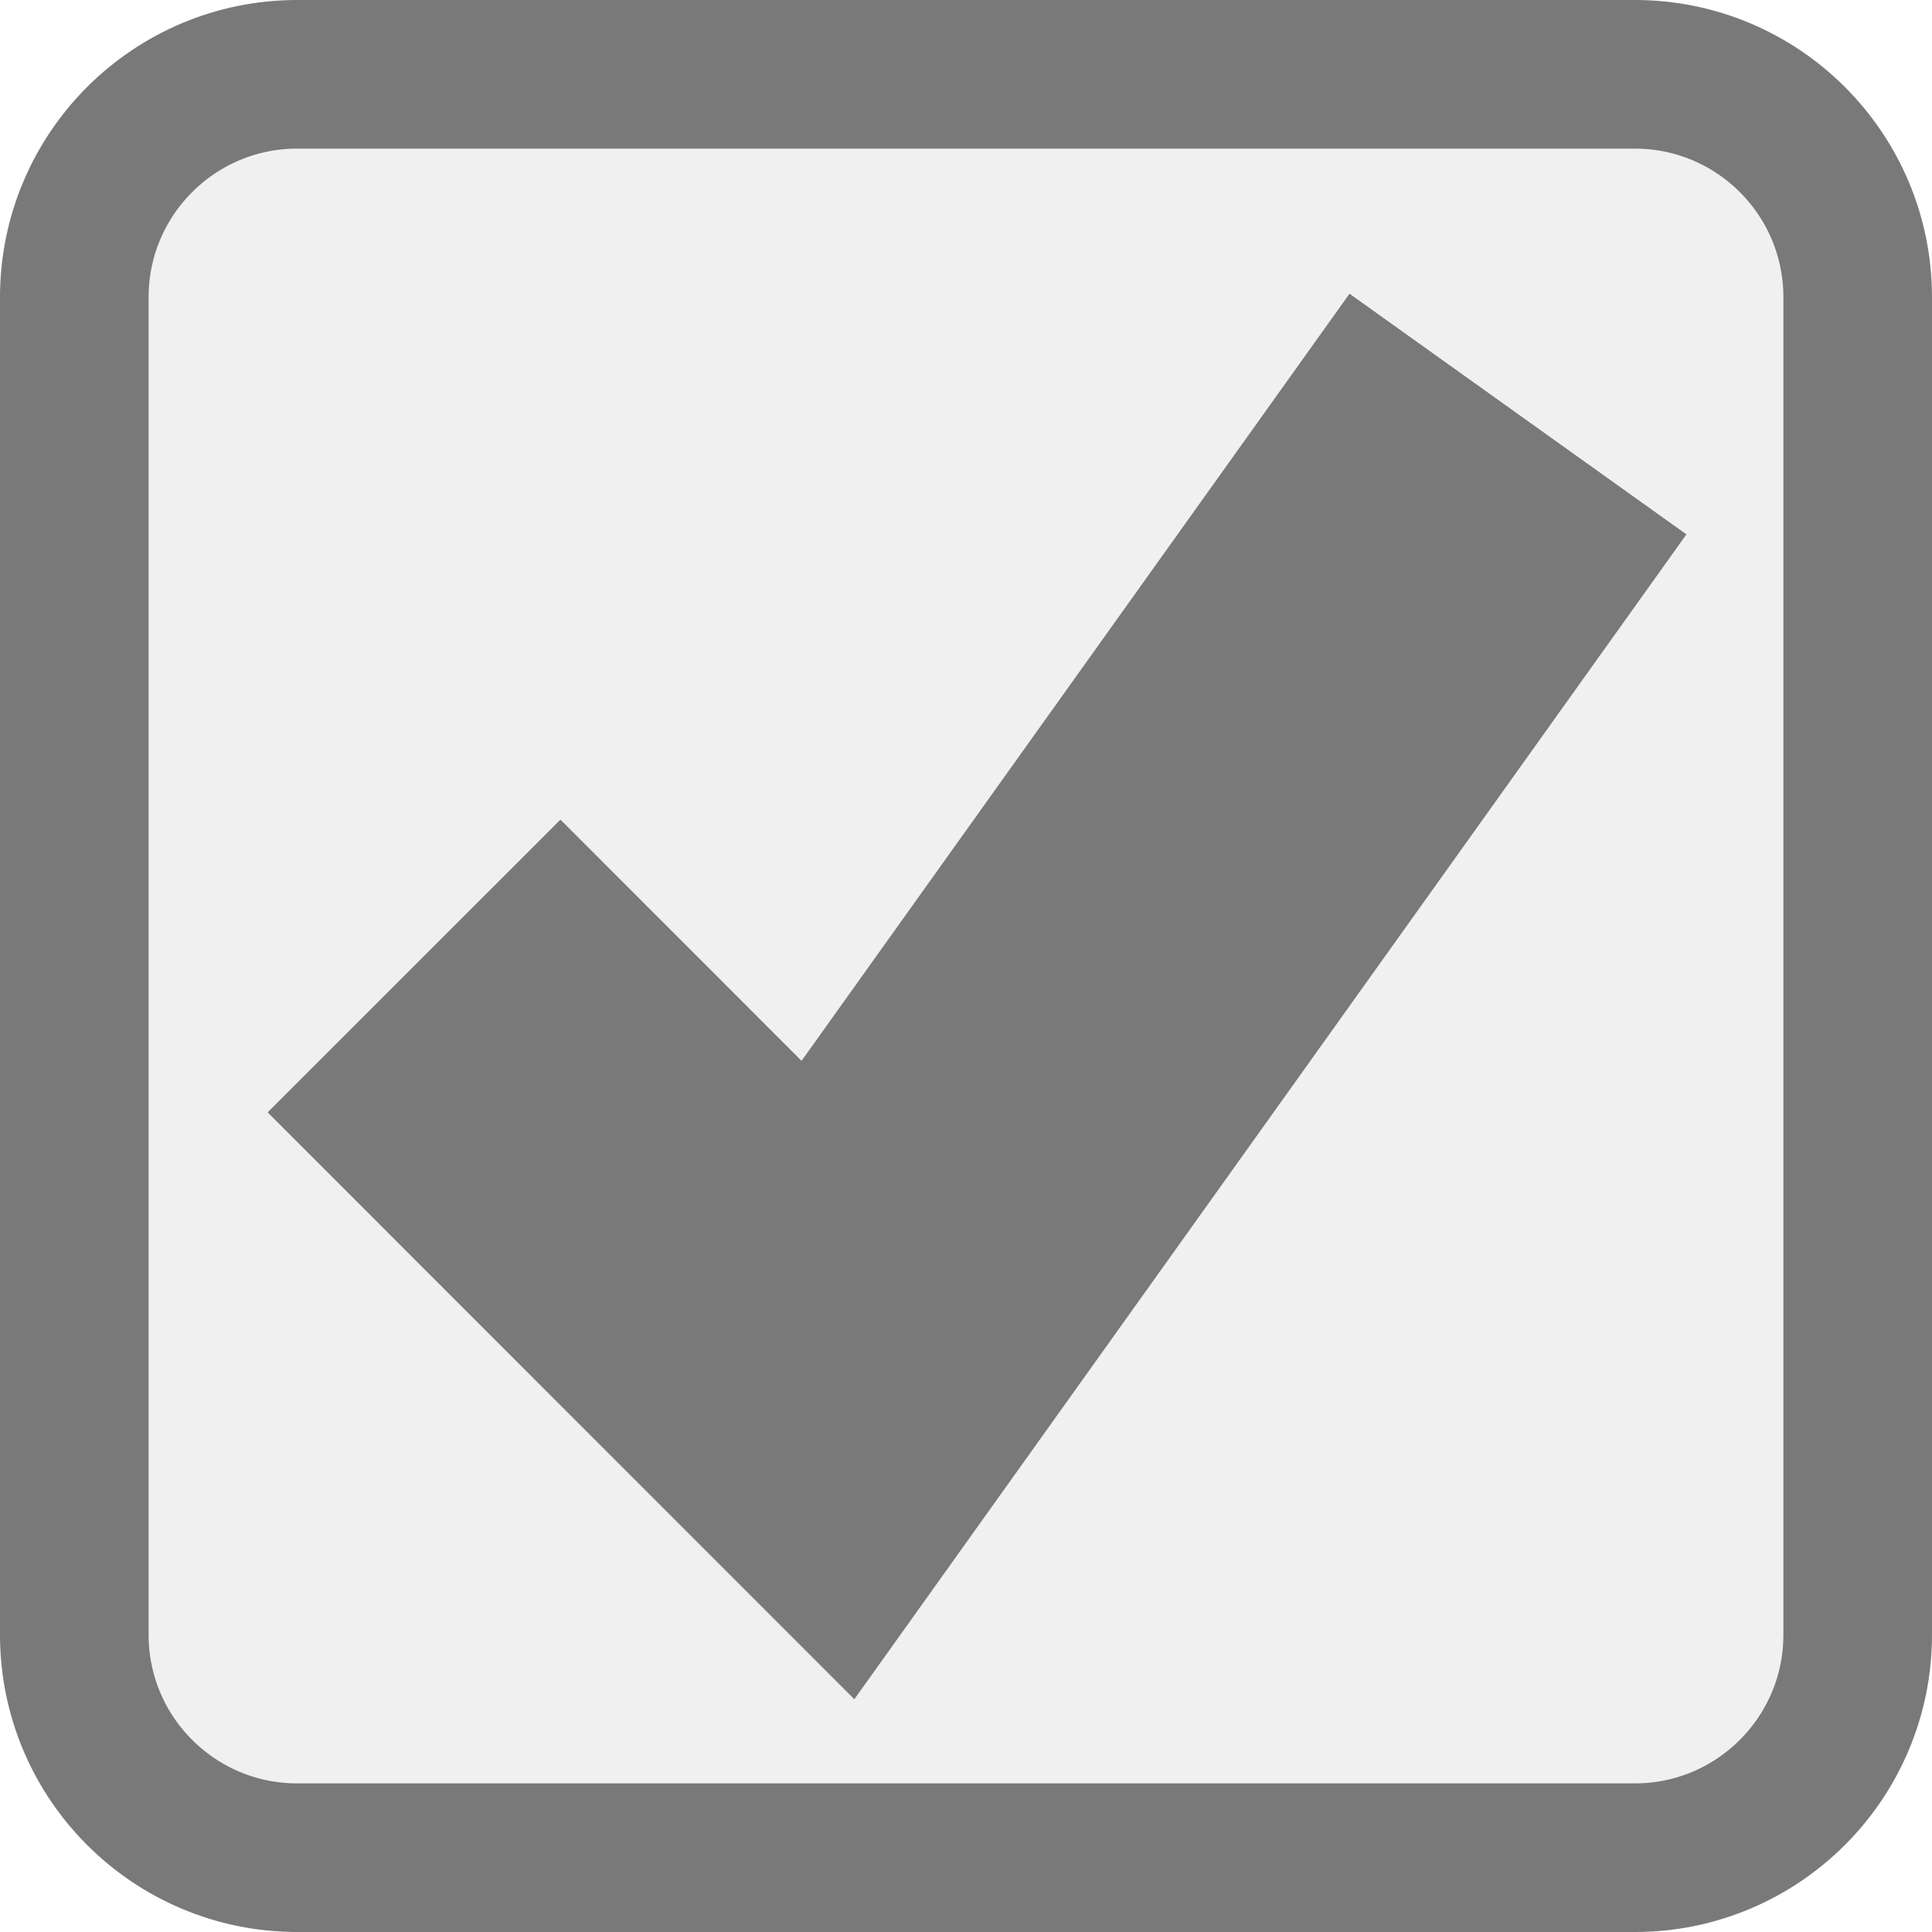
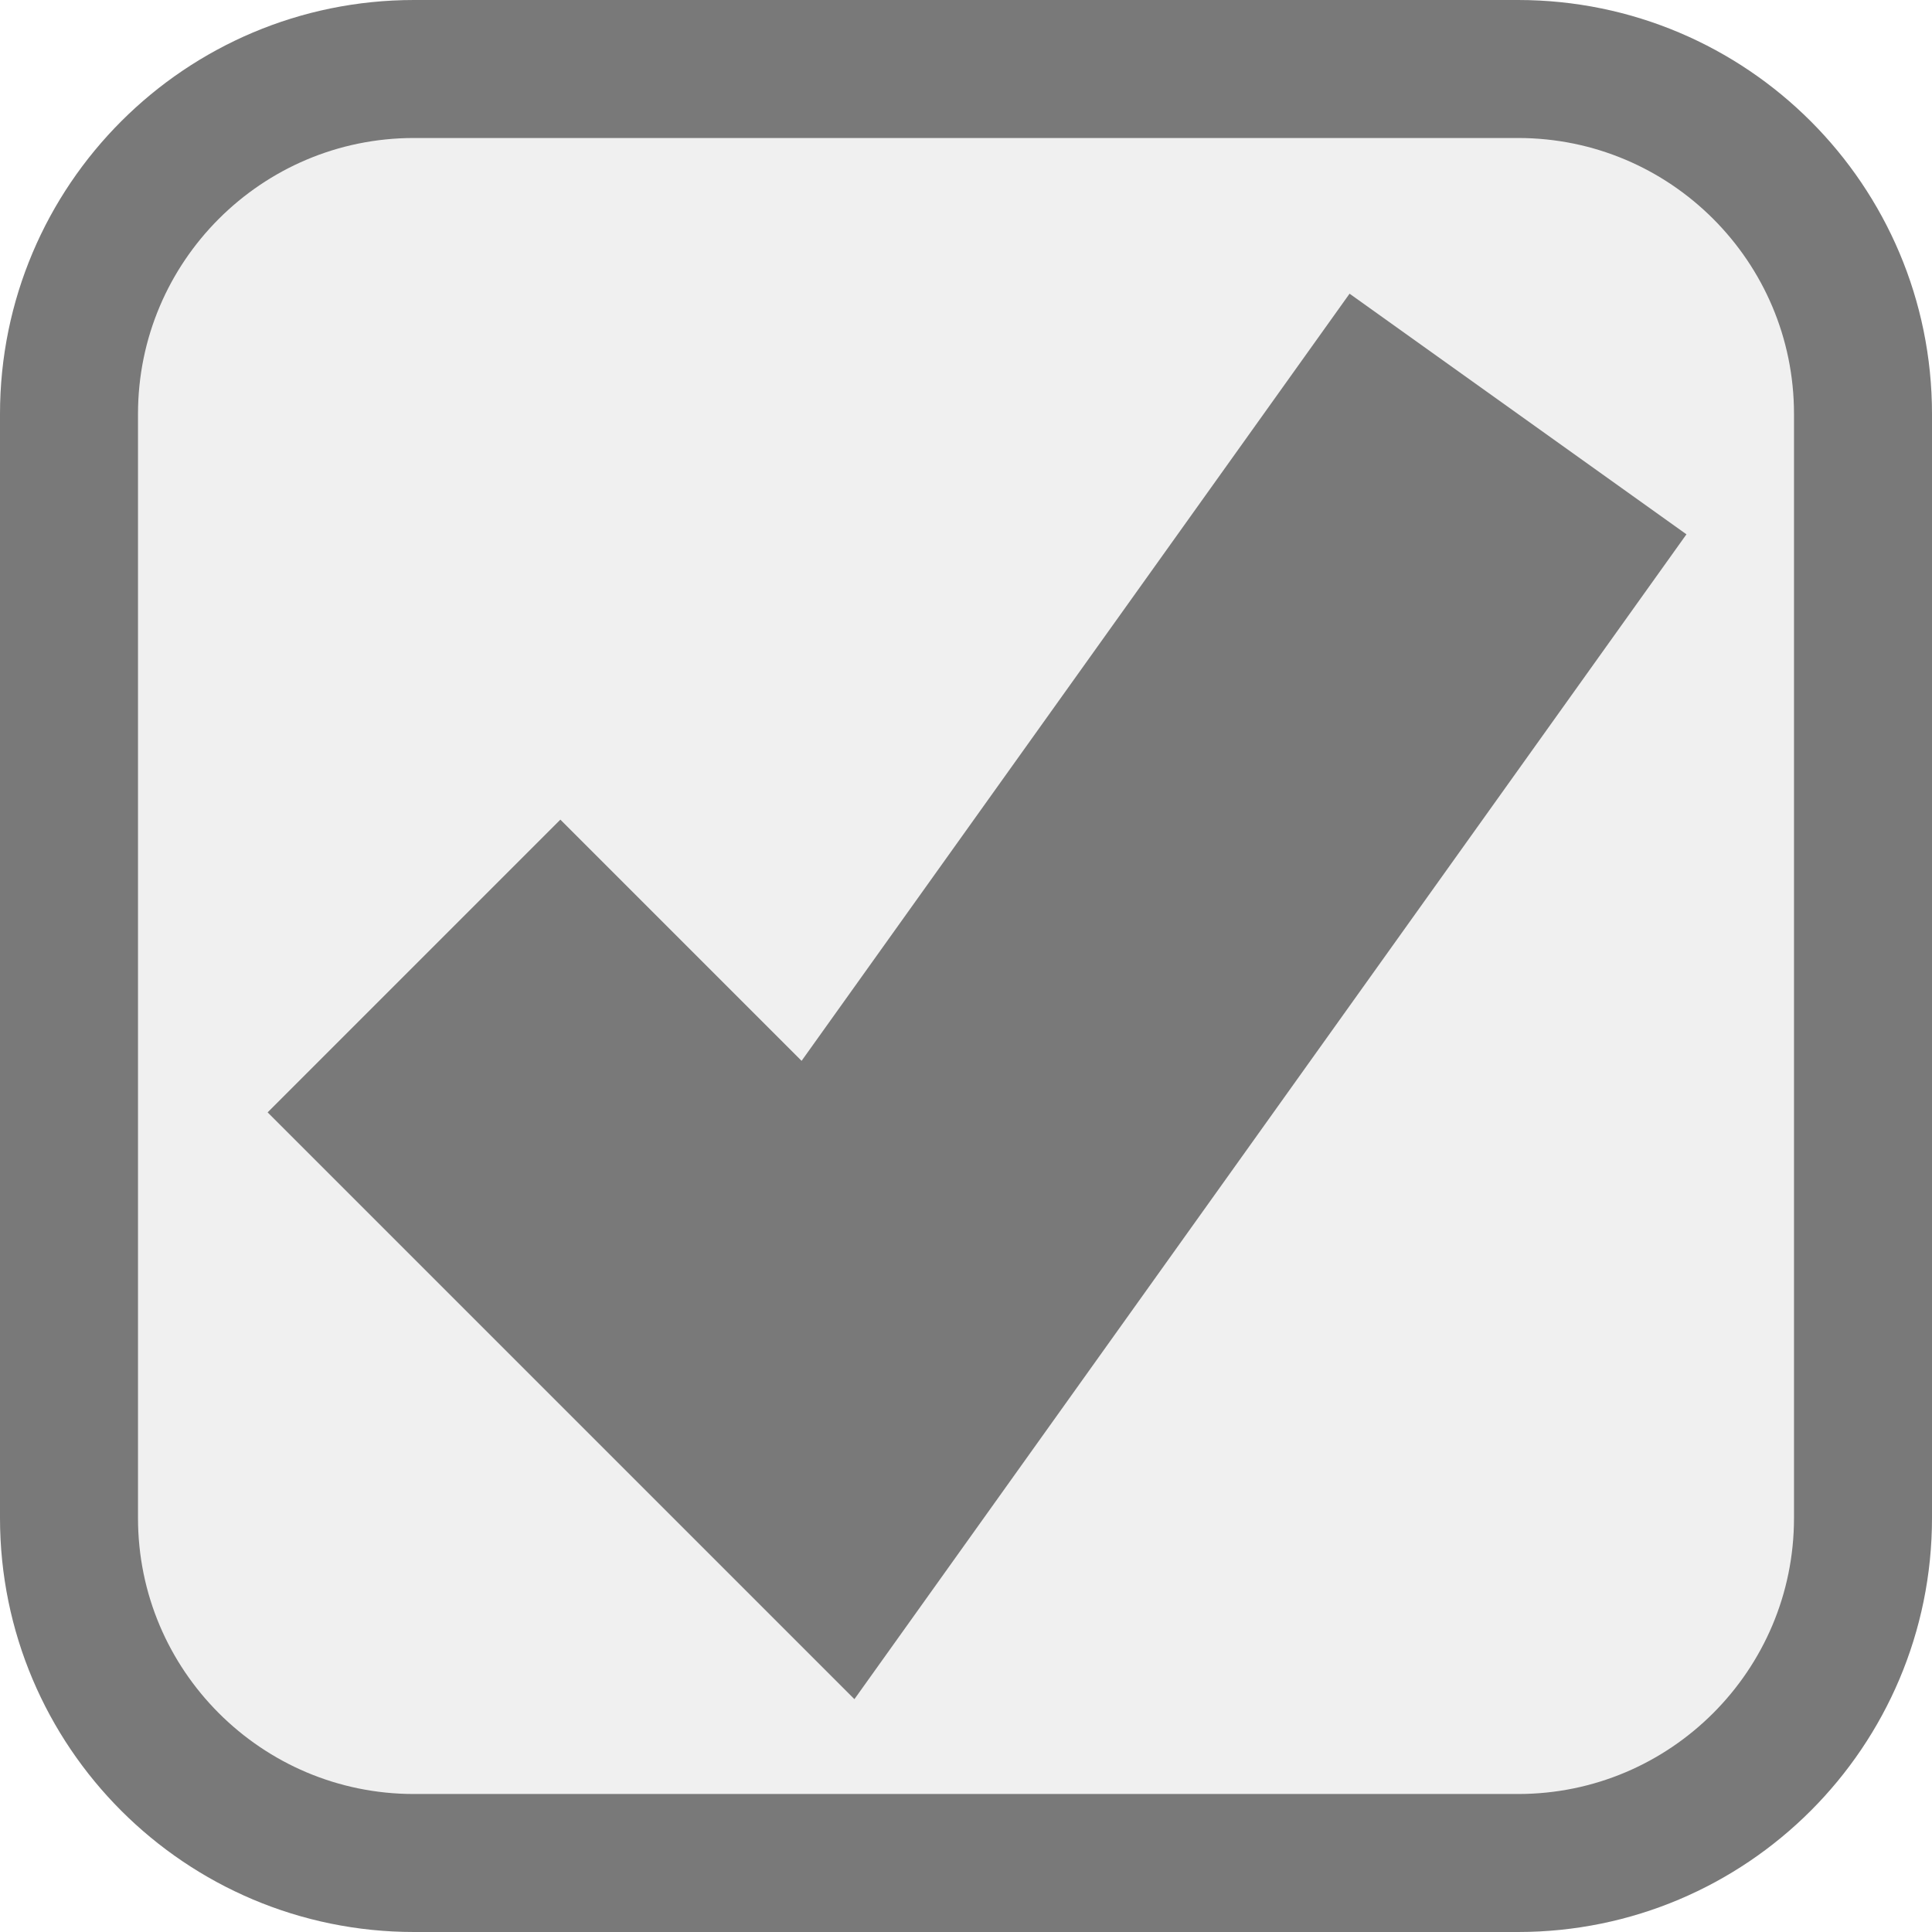
- <svg xmlns="http://www.w3.org/2000/svg" version="1.1" width="13px" height="13px" viewBox="28 144  13 13">
-   <path d="M 28.5 146  A 1.5 1.5 0 0 1 30 144.5 L 39 144.5  A 1.5 1.5 0 0 1 40.5 146 L 40.5 155  A 1.5 1.5 0 0 1 39 156.5 L 30 156.5  A 1.5 1.5 0 0 1 28.5 155 L 28.5 146  Z " fill-rule="nonzero" fill="#f0f0f0" stroke="none" />
-   <path d="M 28.5 146  A 1.5 1.5 0 0 1 30 144.5 L 39 144.5  A 1.5 1.5 0 0 1 40.5 146 L 40.5 155  A 1.5 1.5 0 0 1 39 156.5 L 30 156.5  A 1.5 1.5 0 0 1 28.5 155 L 28.5 146  Z " stroke-width="1" stroke="#797979" fill="none" />
-   <path d="M 30.786 150.5  L 33.571 153.286  L 38.214 146.786  " stroke-width="2.786" stroke="#797979" fill="none" />
+ <svg xmlns="http://www.w3.org/2000/svg" version="1.1" width="14px" height="14px" viewBox="40 8  14 14">
+   <path d="M 40.5 11  A 2.5 2.5 0 0 1 43 8.5 L 51 8.5  A 2.5 2.5 0 0 1 53.5 11 L 53.5 19  A 2.5 2.5 0 0 1 51 21.5 L 43 21.5  A 2.5 2.5 0 0 1 40.5 19 L 40.5 11  Z " fill-rule="nonzero" fill="#f0f0f0" stroke="none" />
+   <path d="M 40.5 11  A 2.5 2.5 0 0 1 43 8.5 L 51 8.5  A 2.5 2.5 0 0 1 53.5 11 L 53.5 19  A 2.5 2.5 0 0 1 51 21.5 L 43 21.5  A 2.5 2.5 0 0 1 40.5 19 L 40.5 11  Z " stroke-width="1" stroke="#797979" fill="none" />
+   <path d="M 43 15  L 46 18  L 51 11  " stroke-width="3" stroke="#797979" fill="none" />
</svg>
